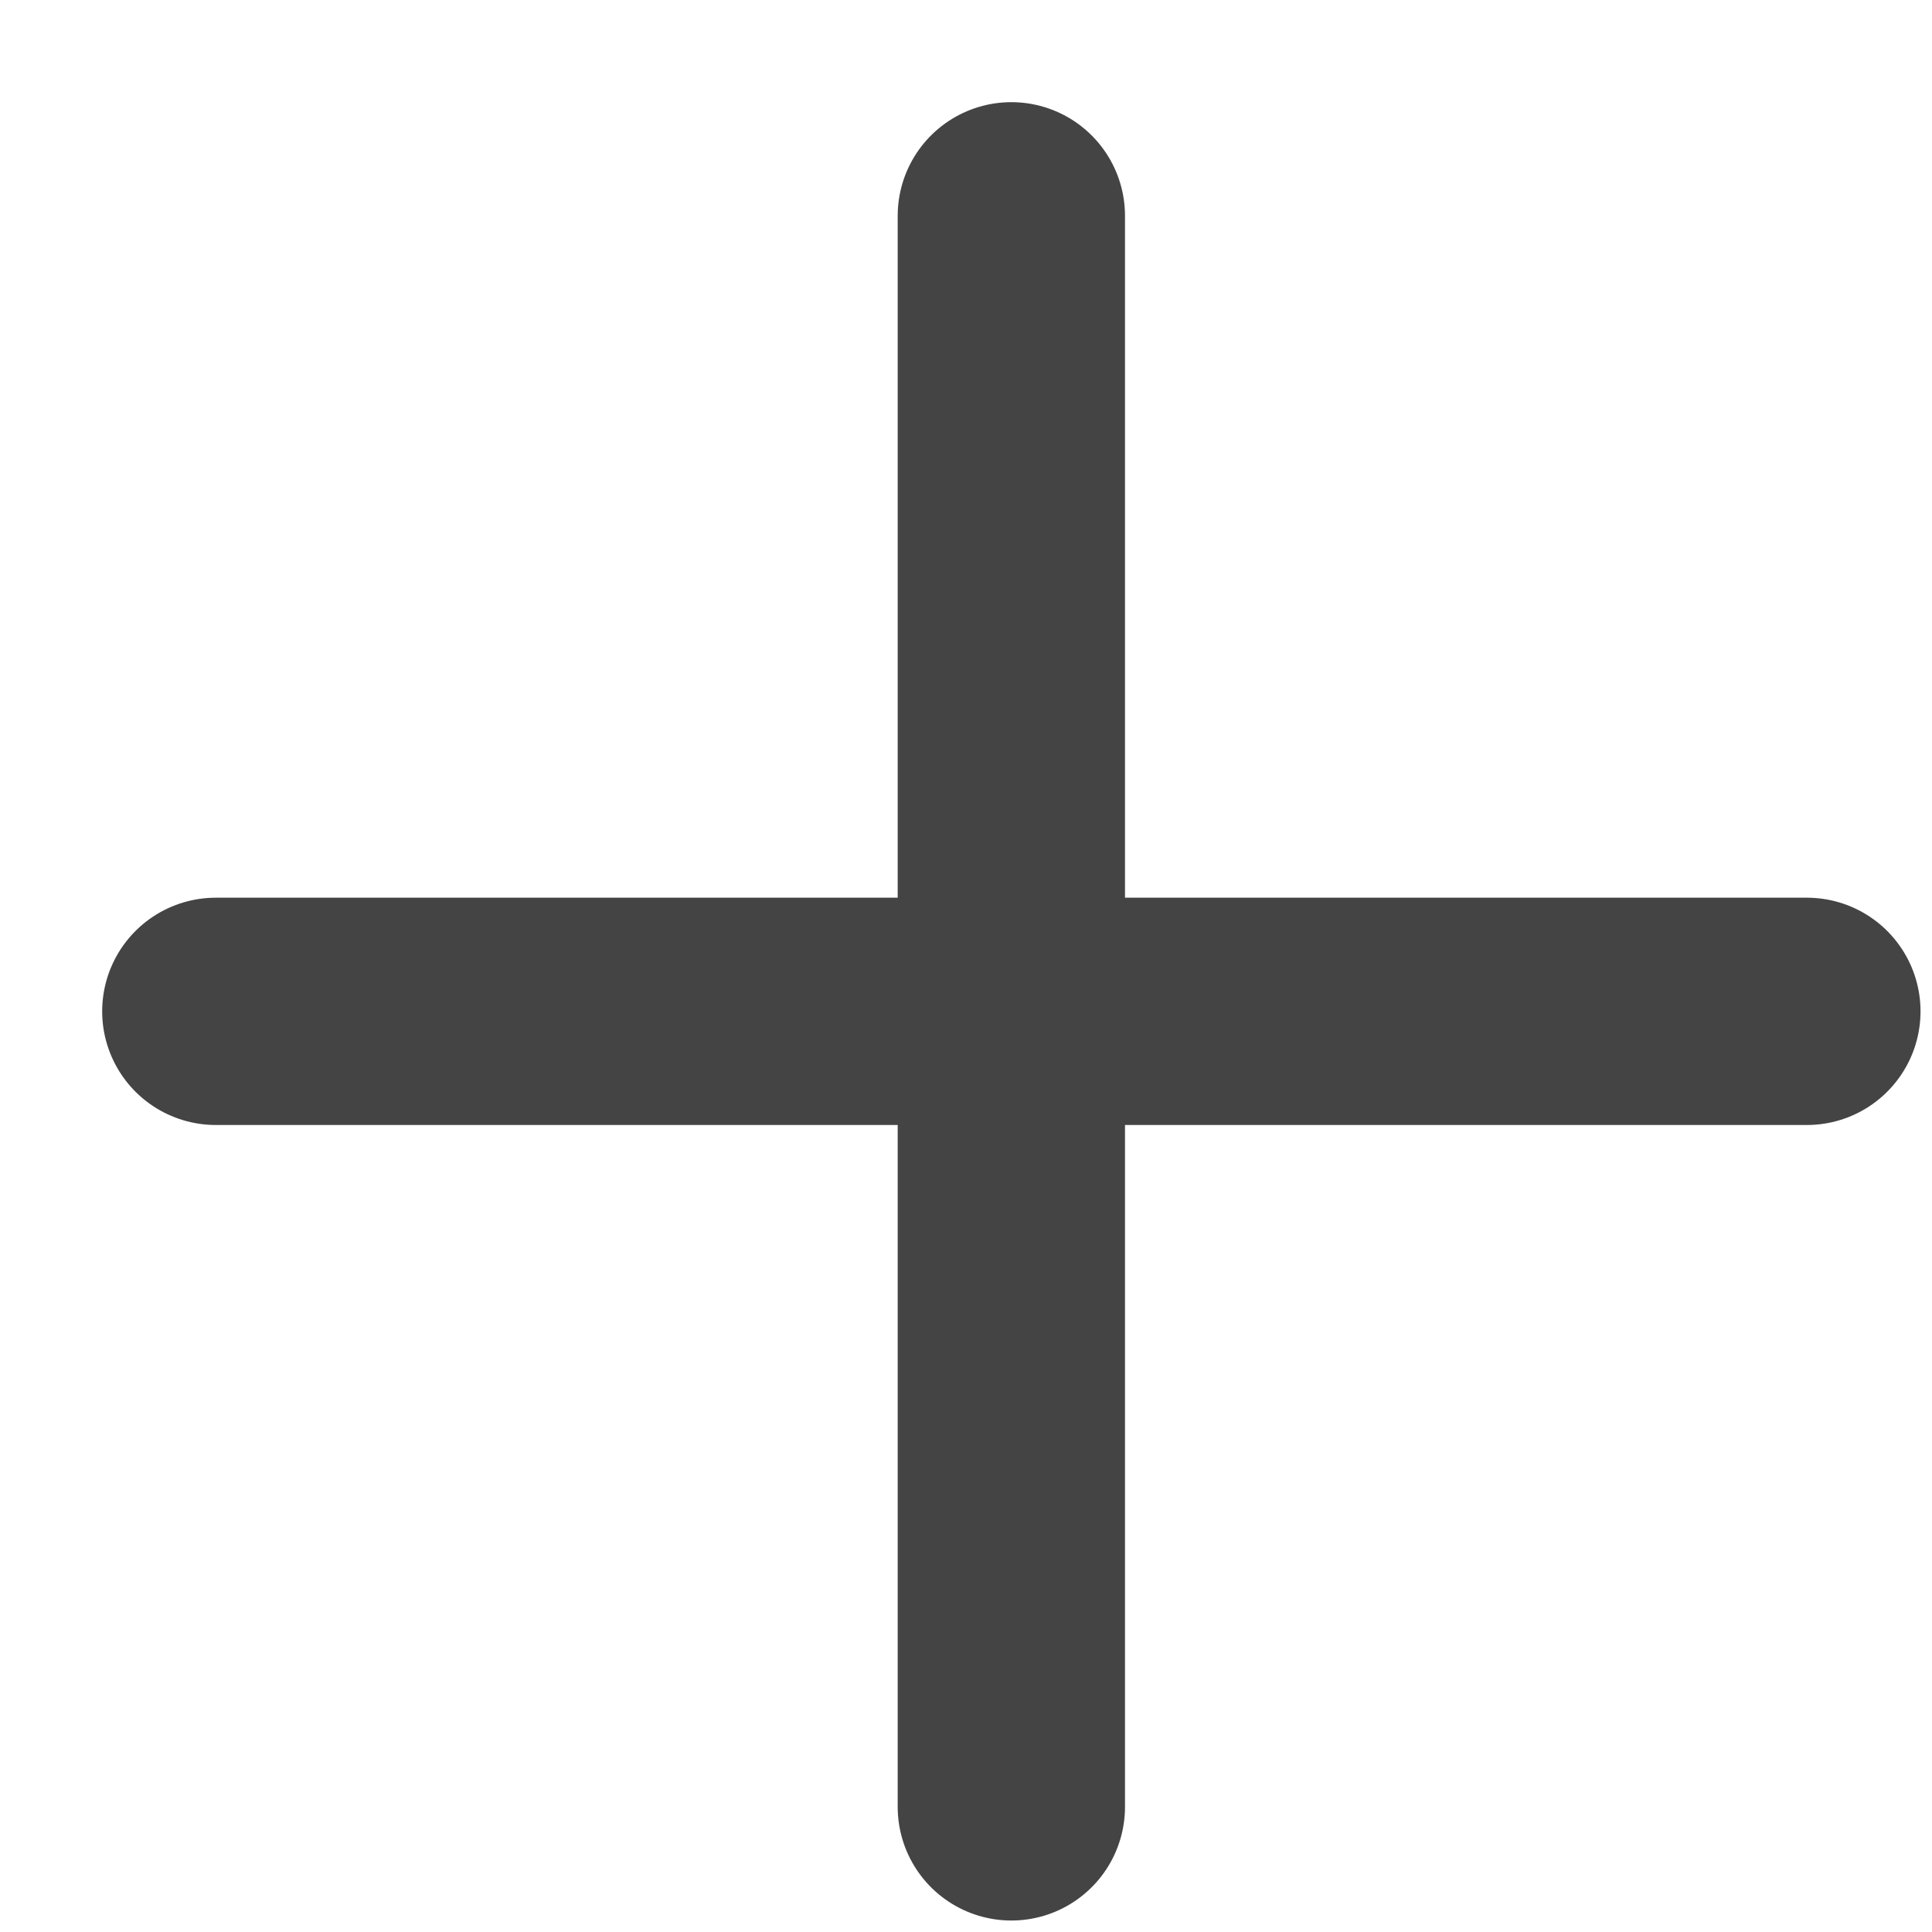
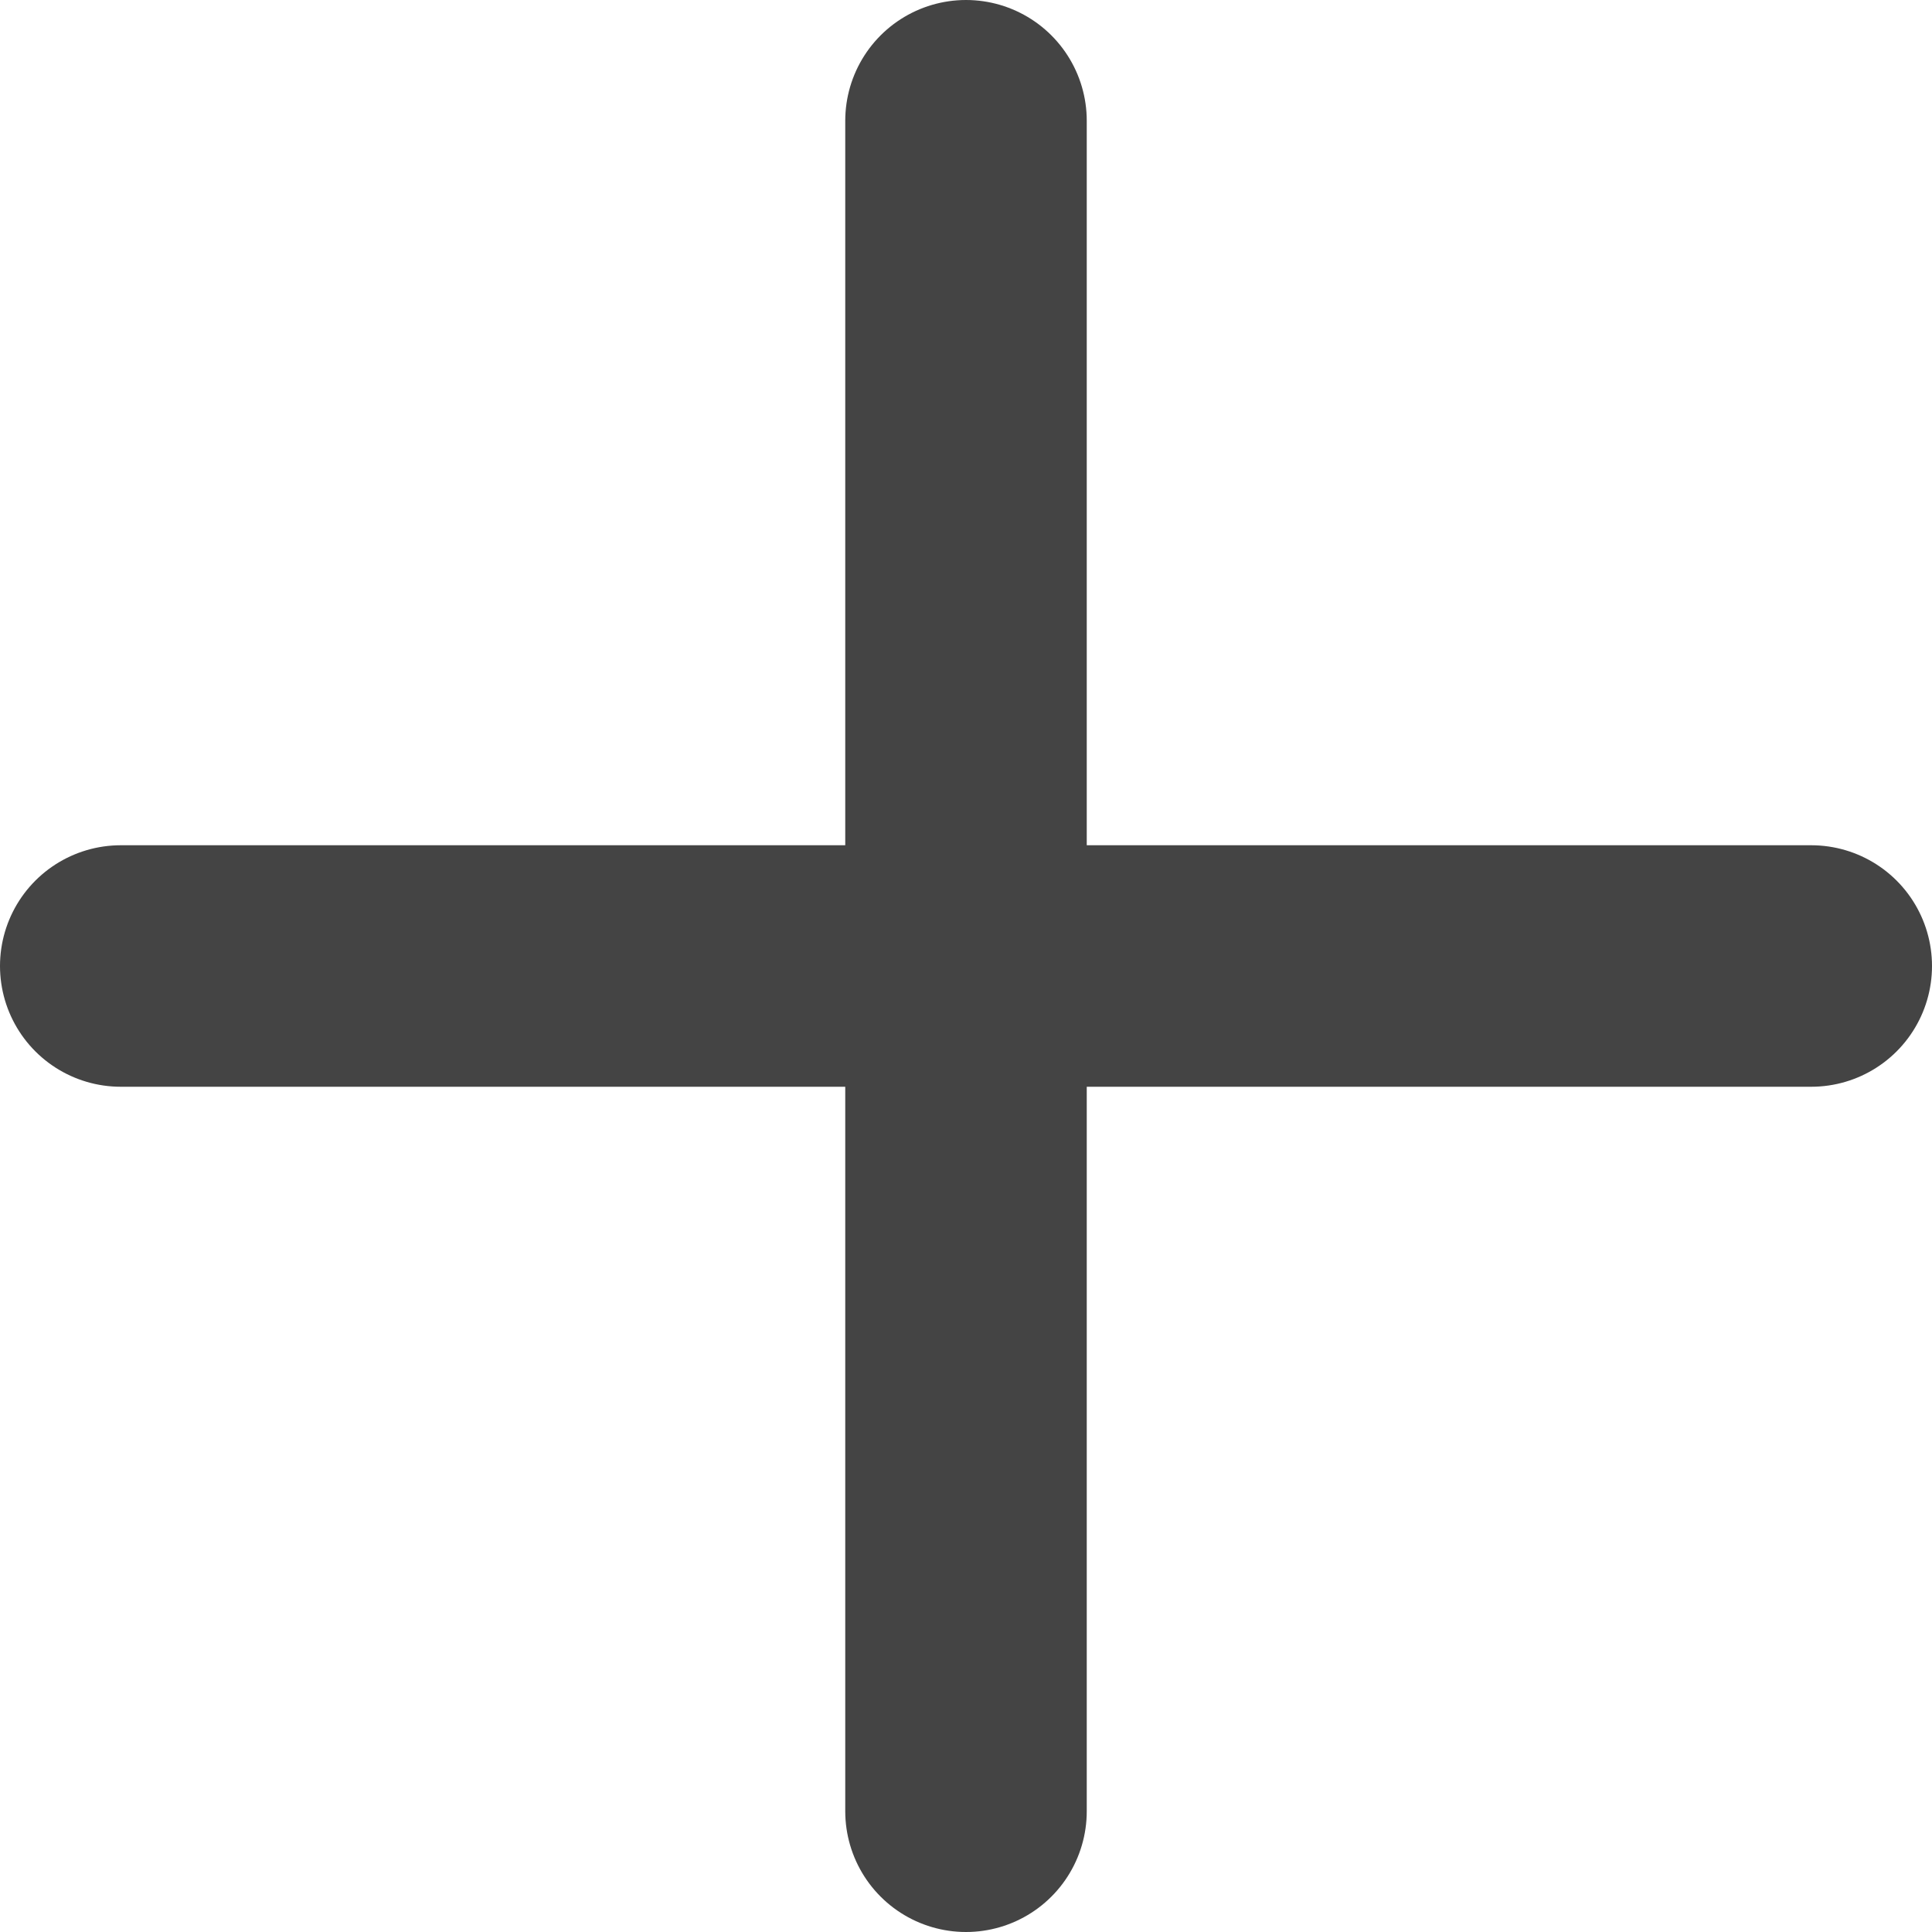
- <svg xmlns="http://www.w3.org/2000/svg" width="17" height="17" viewBox="0 0 17 17" fill="none">
-   <path d="M8.899 1.899V15.899" stroke="#444444" stroke-width="2" stroke-linecap="round" />
-   <path d="M1.899 8.899H15.899" stroke="#444444" stroke-width="2" stroke-linecap="round" />
+ <svg xmlns="http://www.w3.org/2000/svg" width="16" height="16" viewBox="0 0 16 16" fill="none">
+   <path d="M8 1V15" stroke="#444444" stroke-width="2" stroke-linecap="round" />
+   <path d="M1 8H15" stroke="#444444" stroke-width="2" stroke-linecap="round" />
</svg>
